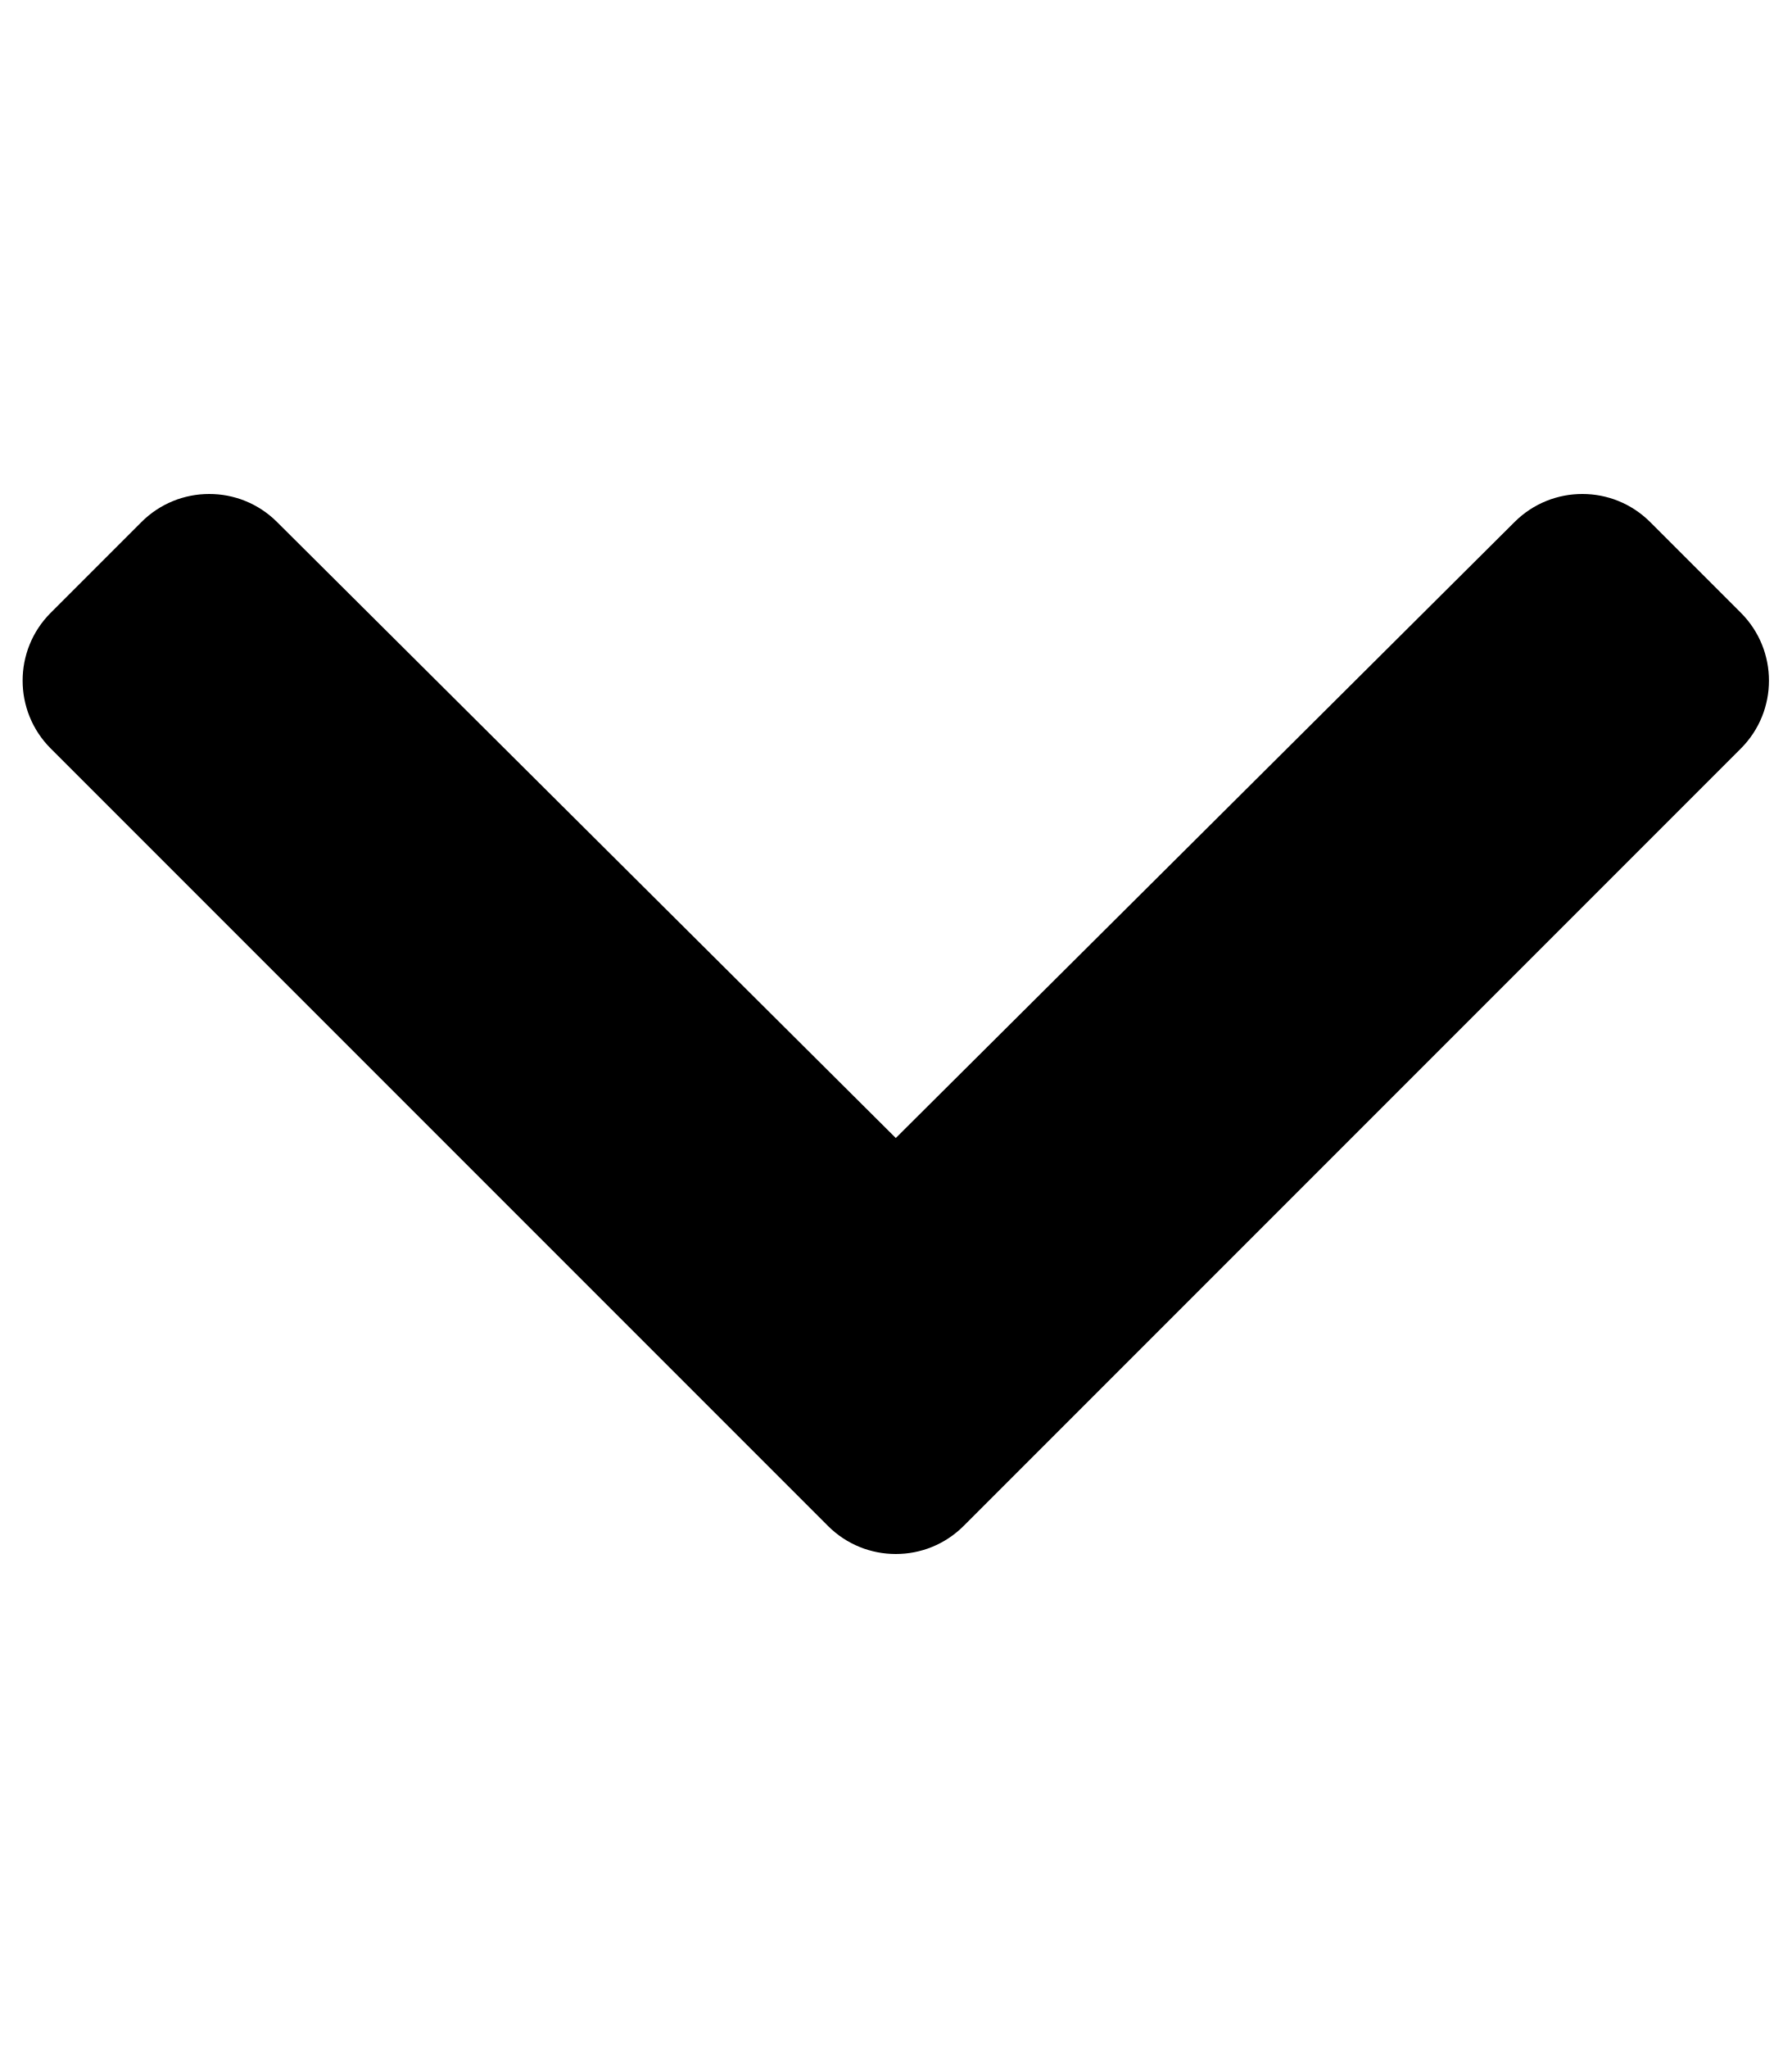
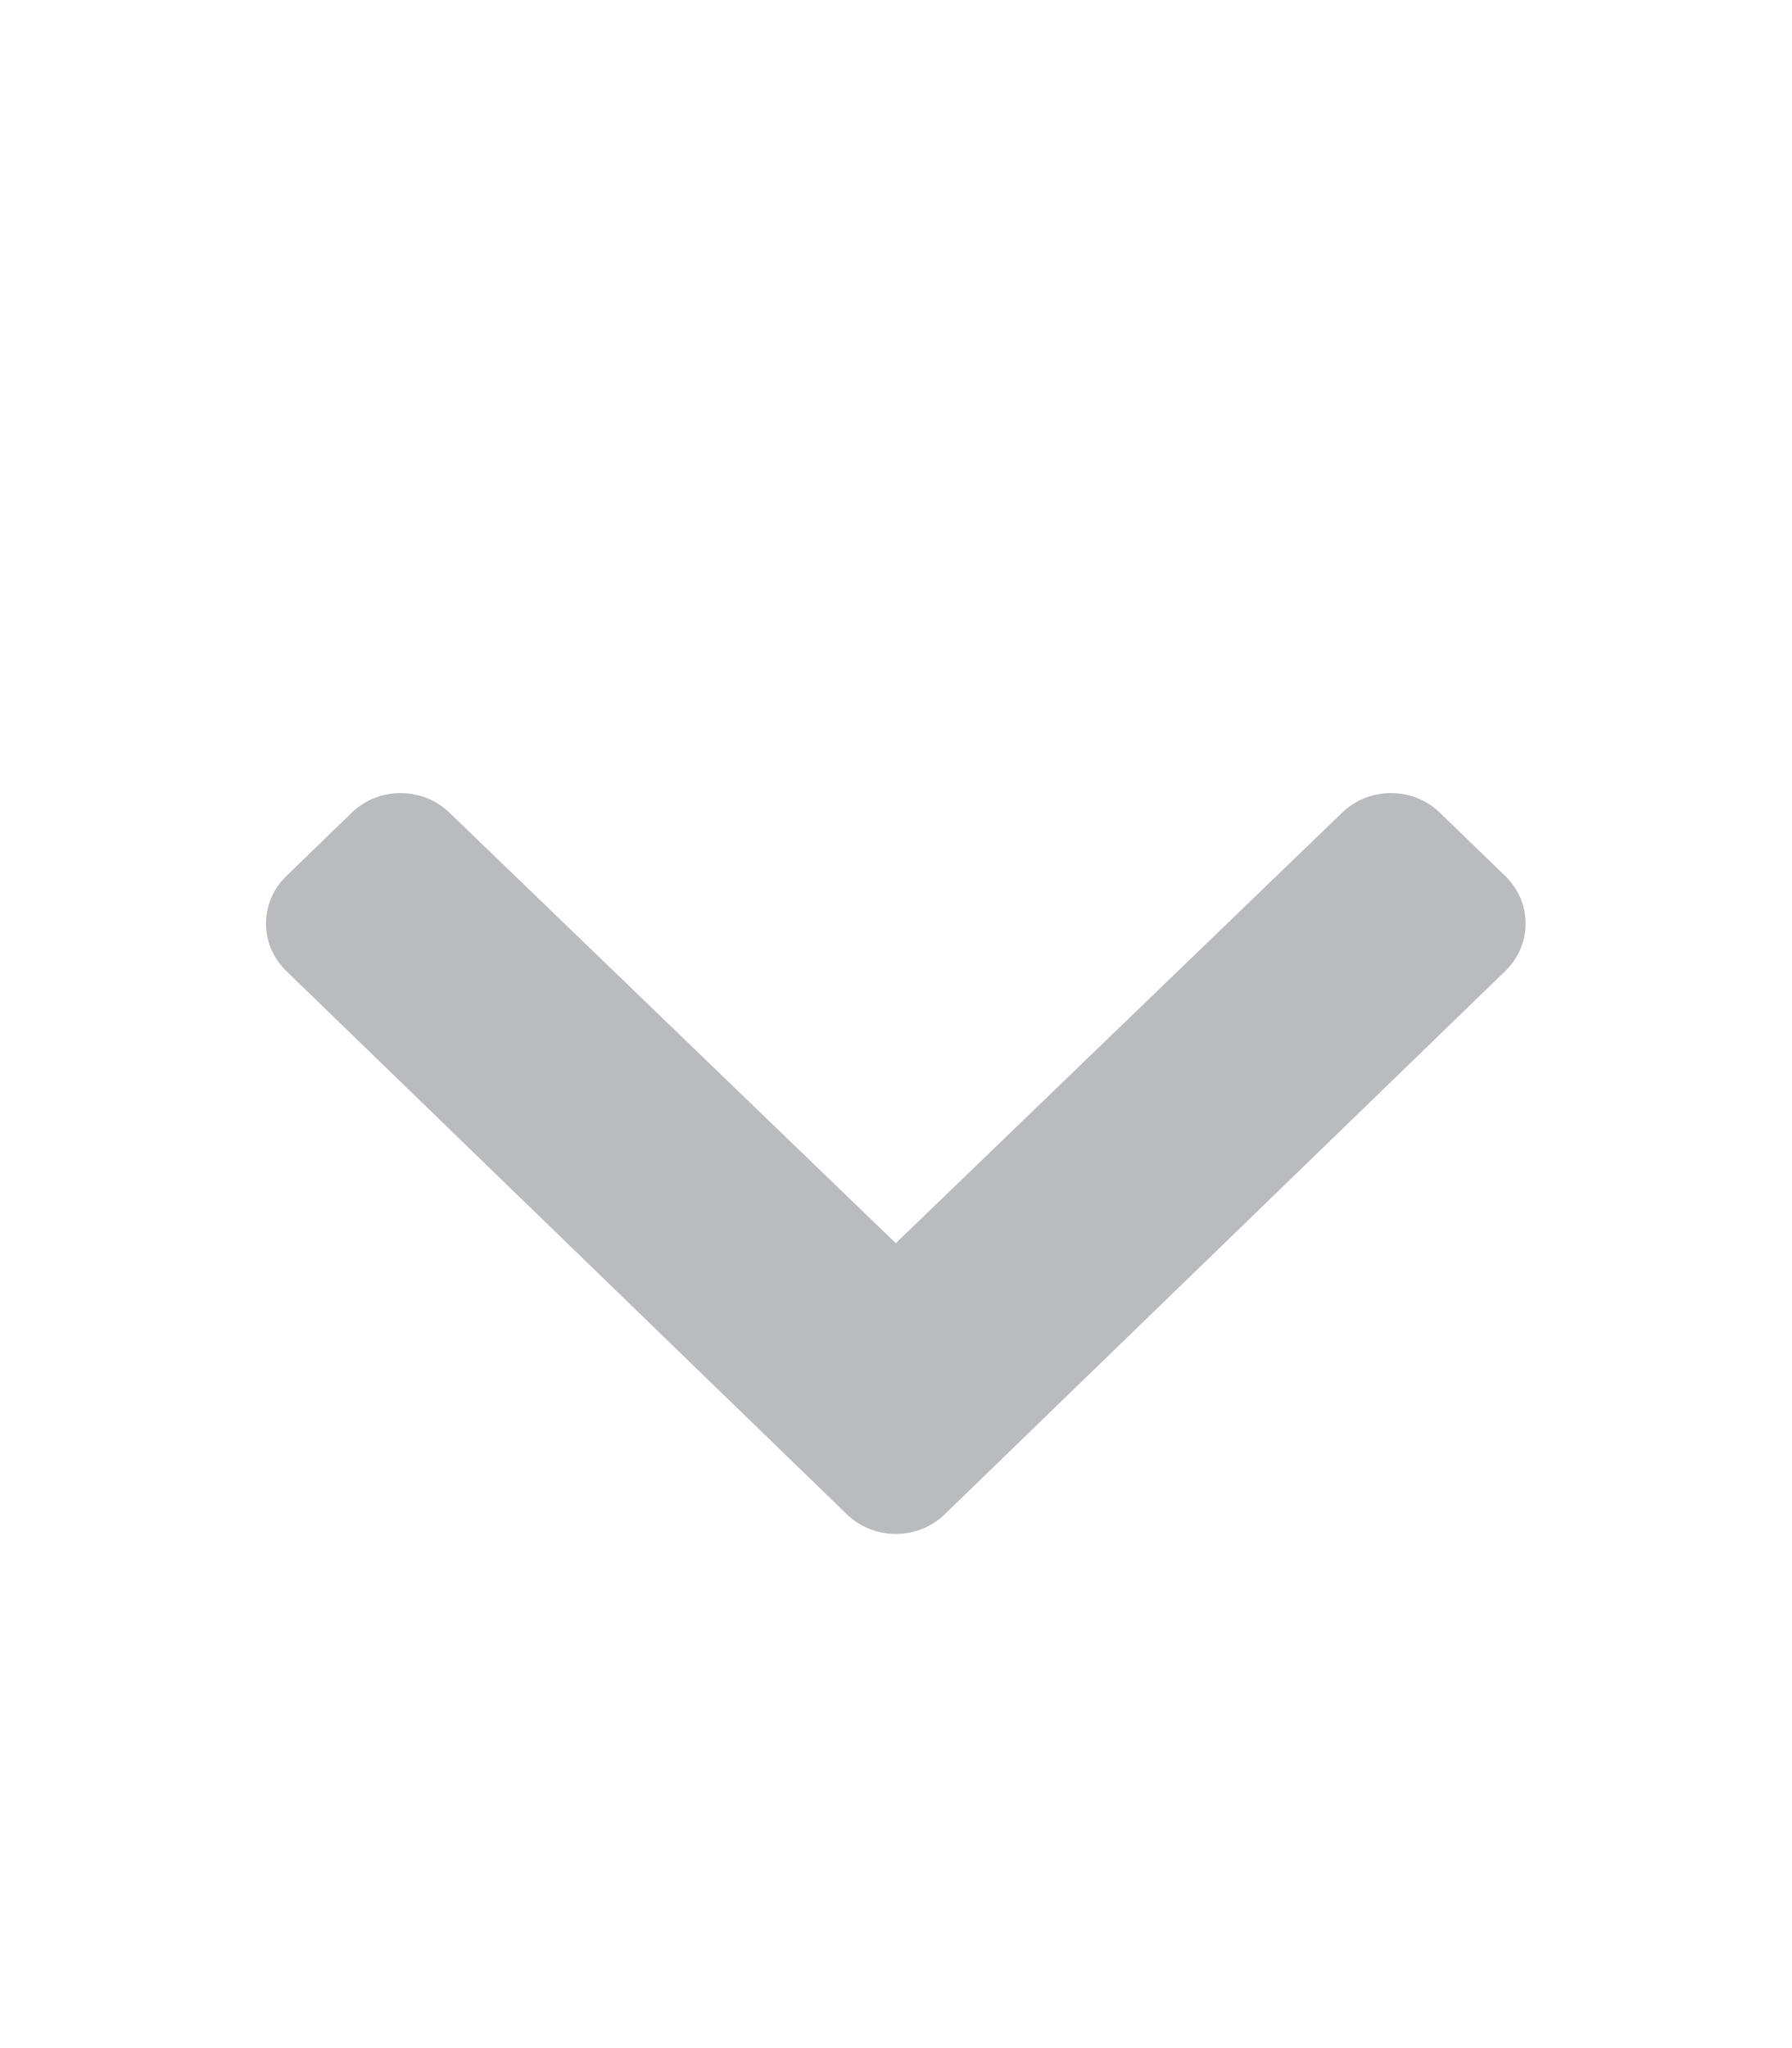
- <svg xmlns="http://www.w3.org/2000/svg" aria-hidden="true" focusable="false" data-prefix="fas" data-icon="chevron-down" class="svg-inline--fa fa-chevron-down fa-w-14" role="img" viewBox="0 0 448 512">
-   <path fill="currentColor" d="M207.029 381.476L12.686 187.132c-9.373-9.373-9.373-24.569 0-33.941l22.667-22.667c9.357-9.357 24.522-9.375 33.901-.04L224 284.505l154.745-154.021c9.379-9.335 24.544-9.317 33.901.04l22.667 22.667c9.373 9.373 9.373 24.569 0 33.941L240.971 381.476c-9.373 9.372-24.569 9.372-33.942 0z" />
+ <svg xmlns="http://www.w3.org/2000/svg" width="107.52pt" height="122.88pt" viewBox="0 0 107.52 122.88">
+   <defs />
+   <path id="shape0" transform="matrix(0.24 0 0 0.24 15.96358 47.58588)" fill="#b9bbbe" stroke-opacity="0" stroke="#000000" stroke-width="0" stroke-linecap="square" stroke-linejoin="bevel" d="M145.245 180.298L5.07 44.475C-1.69 37.925 -1.69 27.304 5.07 20.754L21.419 4.913C28.168 -1.627 39.106 -1.639 45.871 4.885L157.485 112.527L269.099 4.885C275.864 -1.639 286.802 -1.627 293.551 4.913L309.9 20.754C316.66 27.305 316.66 37.925 309.9 44.475L169.726 180.298C162.966 186.848 152.005 186.848 145.245 180.298Z" />
</svg>
